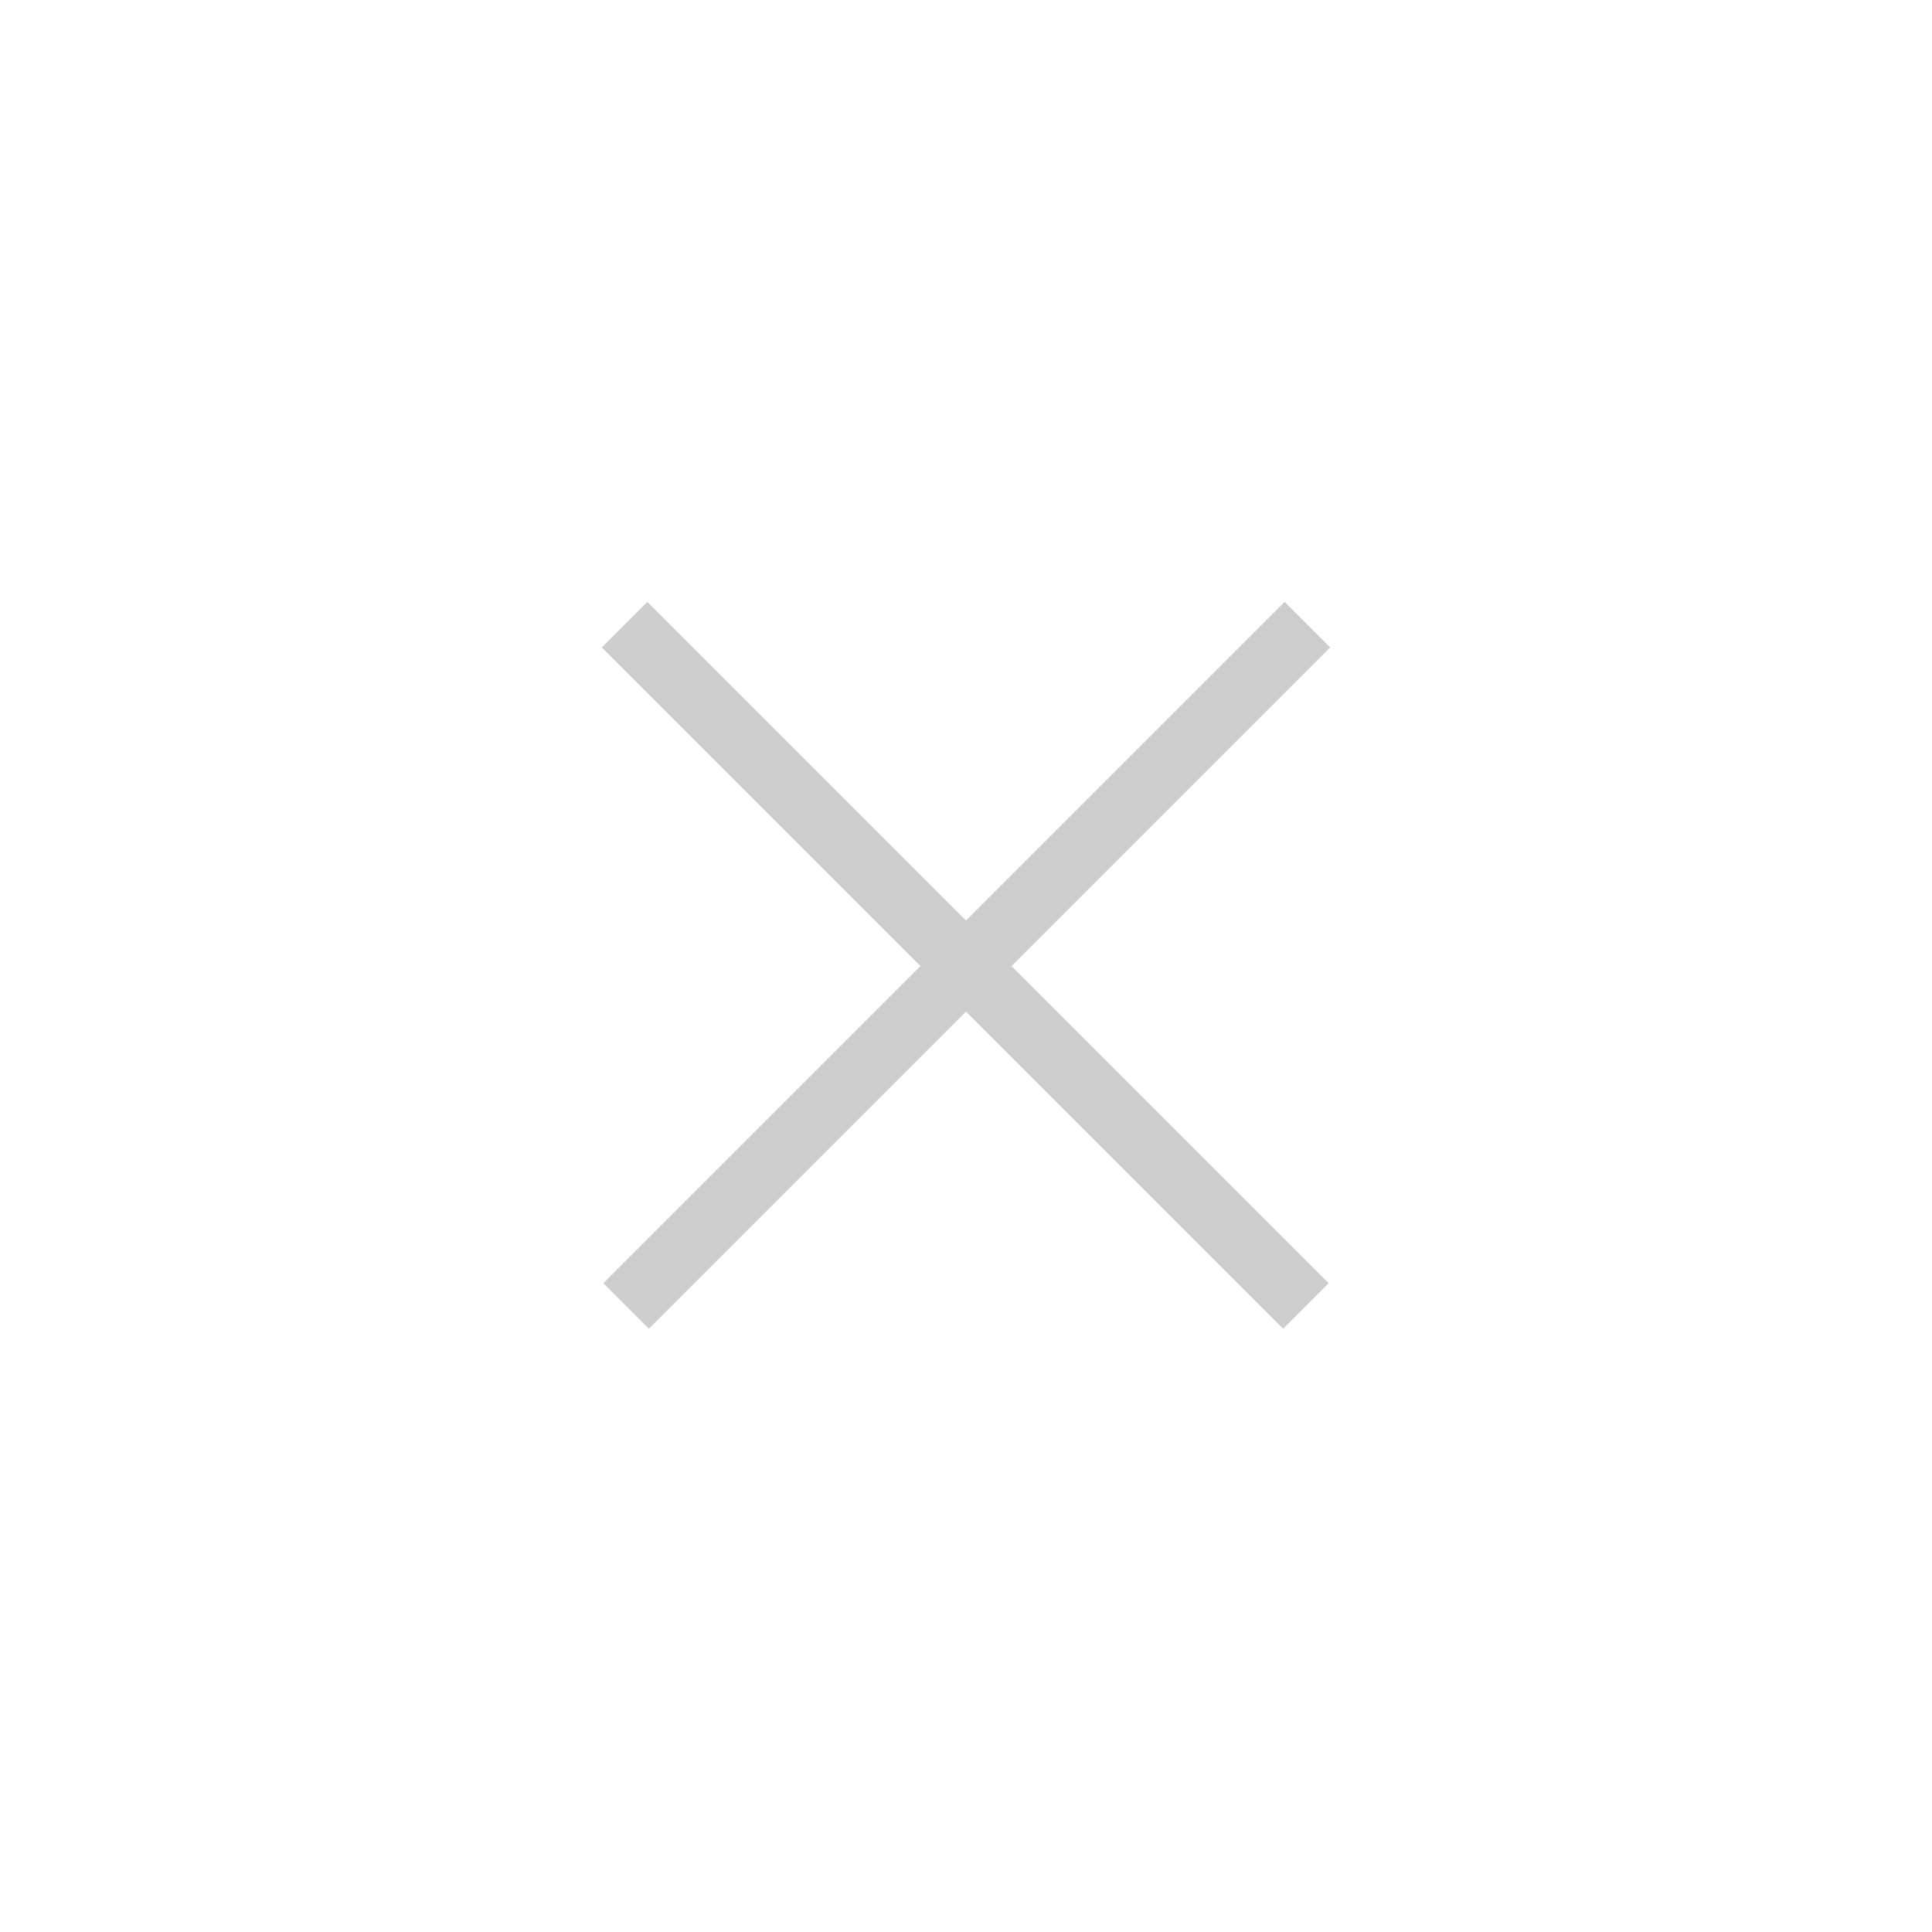
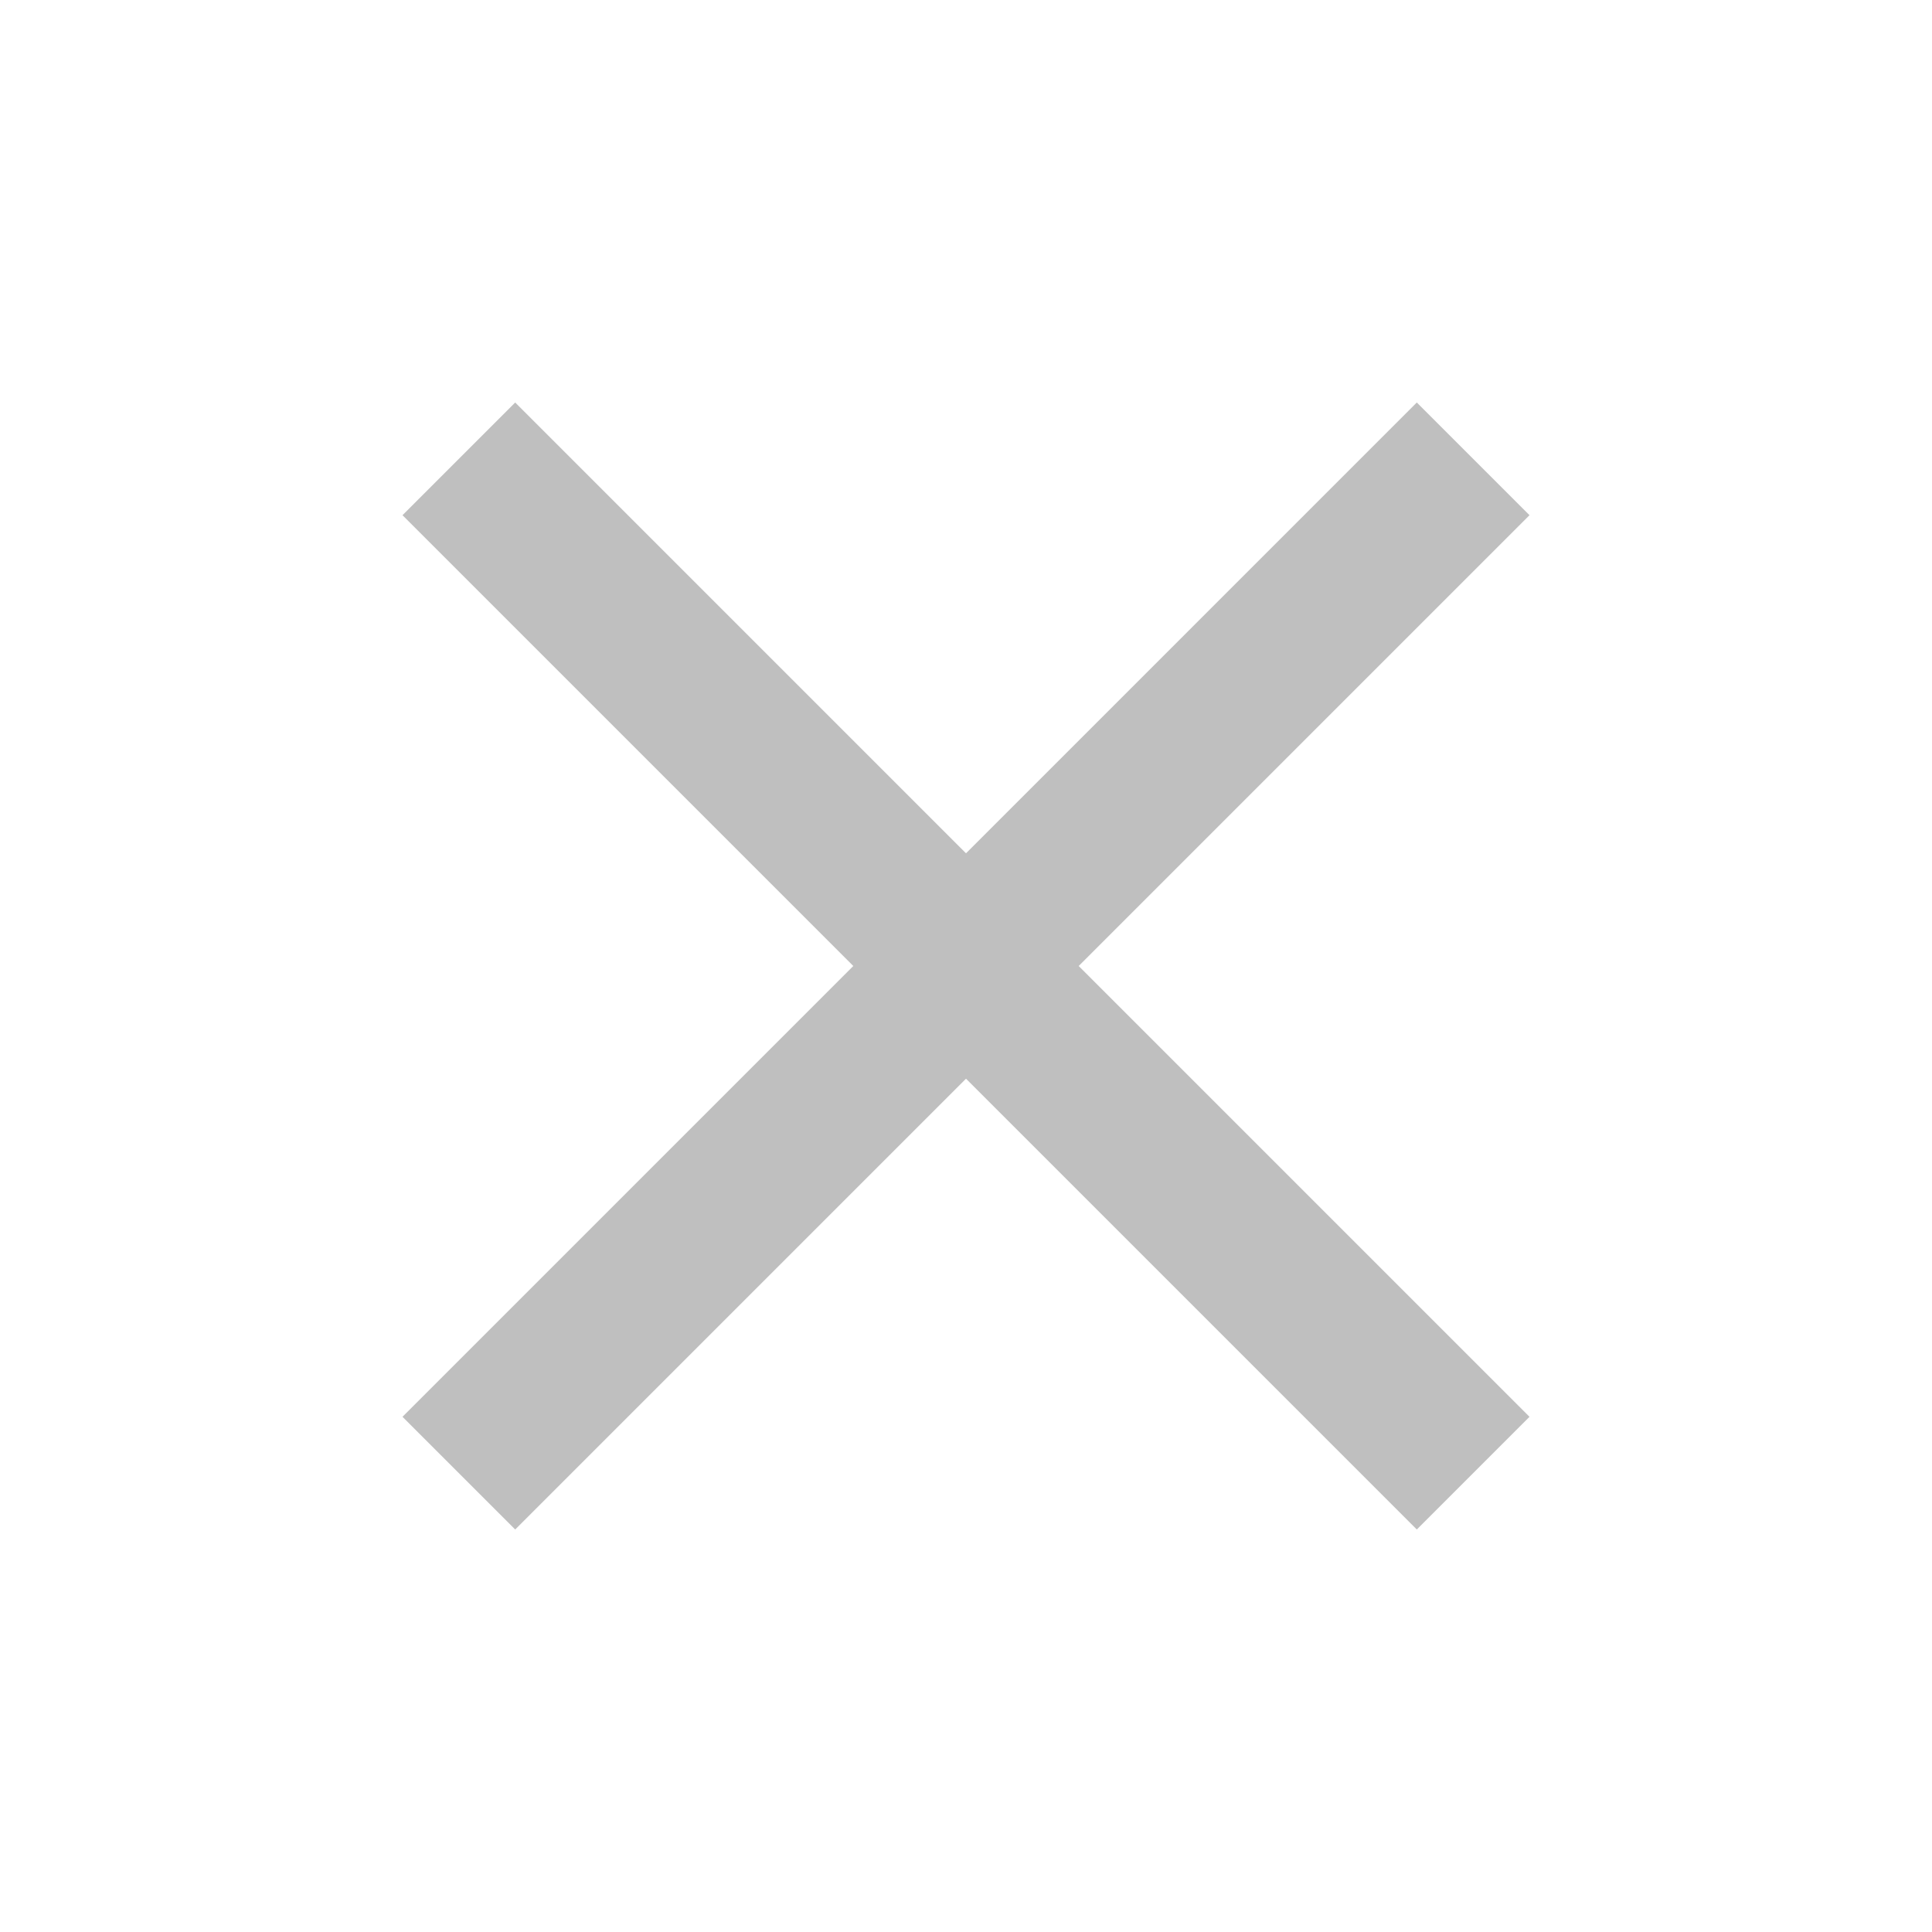
- <svg xmlns="http://www.w3.org/2000/svg" t="1546775465327" class="icon" style="" viewBox="0 0 1024 1024" version="1.1" p-id="4285" width="48" height="48">
+ <svg xmlns="http://www.w3.org/2000/svg" t="1546837124866" class="icon" style="" viewBox="0 0 1024 1024" version="1.1" p-id="1092" width="32" height="32">
  <defs>
    <style type="text/css" />
  </defs>
-   <path d="M343.104 319.008l-24.128 24.128 168.896 168.896-168.096 168.096 24.128 24.128 168.096-168.096 168.096 168.096 24.128-24.128-168.096-168.096 168.896-168.896-24.128-24.128-168.896 168.896z" p-id="4286" fill="#cdcdcd" />
+   <path d="M810.667 273.067L750.933 213.333 512 452.267 273.067 213.333 213.333 273.067l238.933 238.933L213.333 750.933 273.067 810.667l238.933-238.933 238.933 238.933 59.733-59.733-238.933-238.933z" p-id="1093" fill="#bfbfbf" />
</svg>
